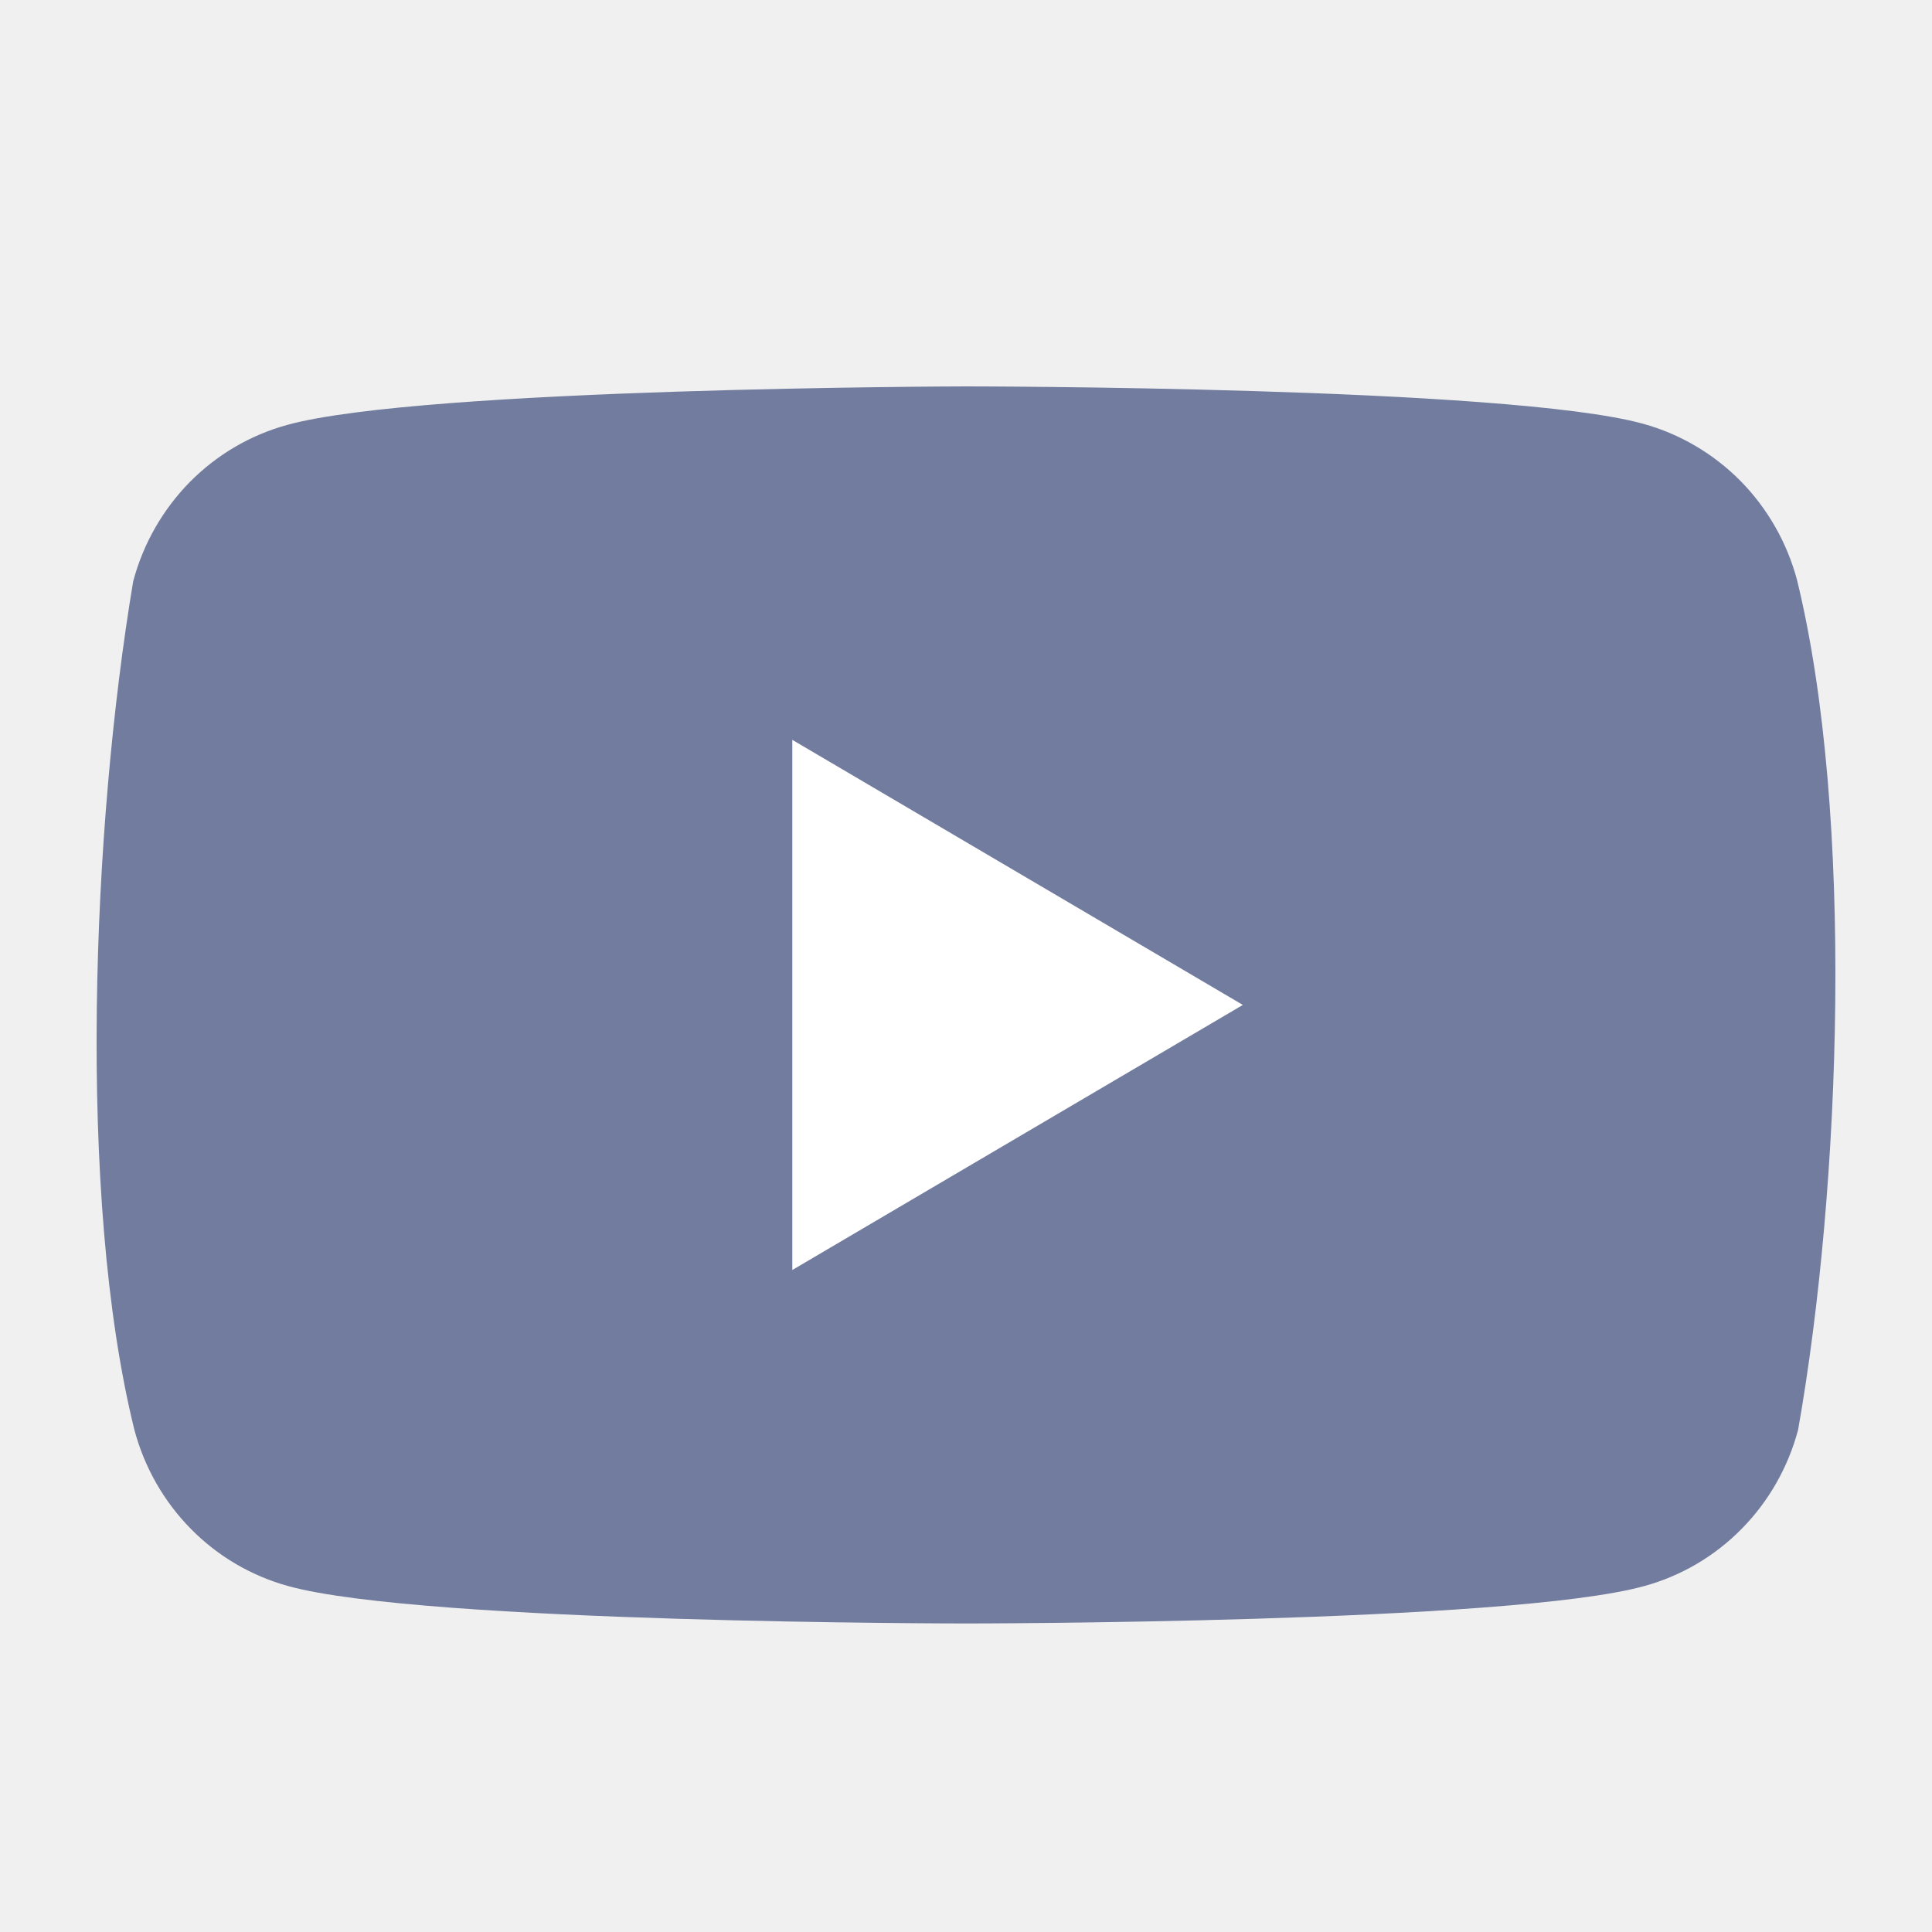
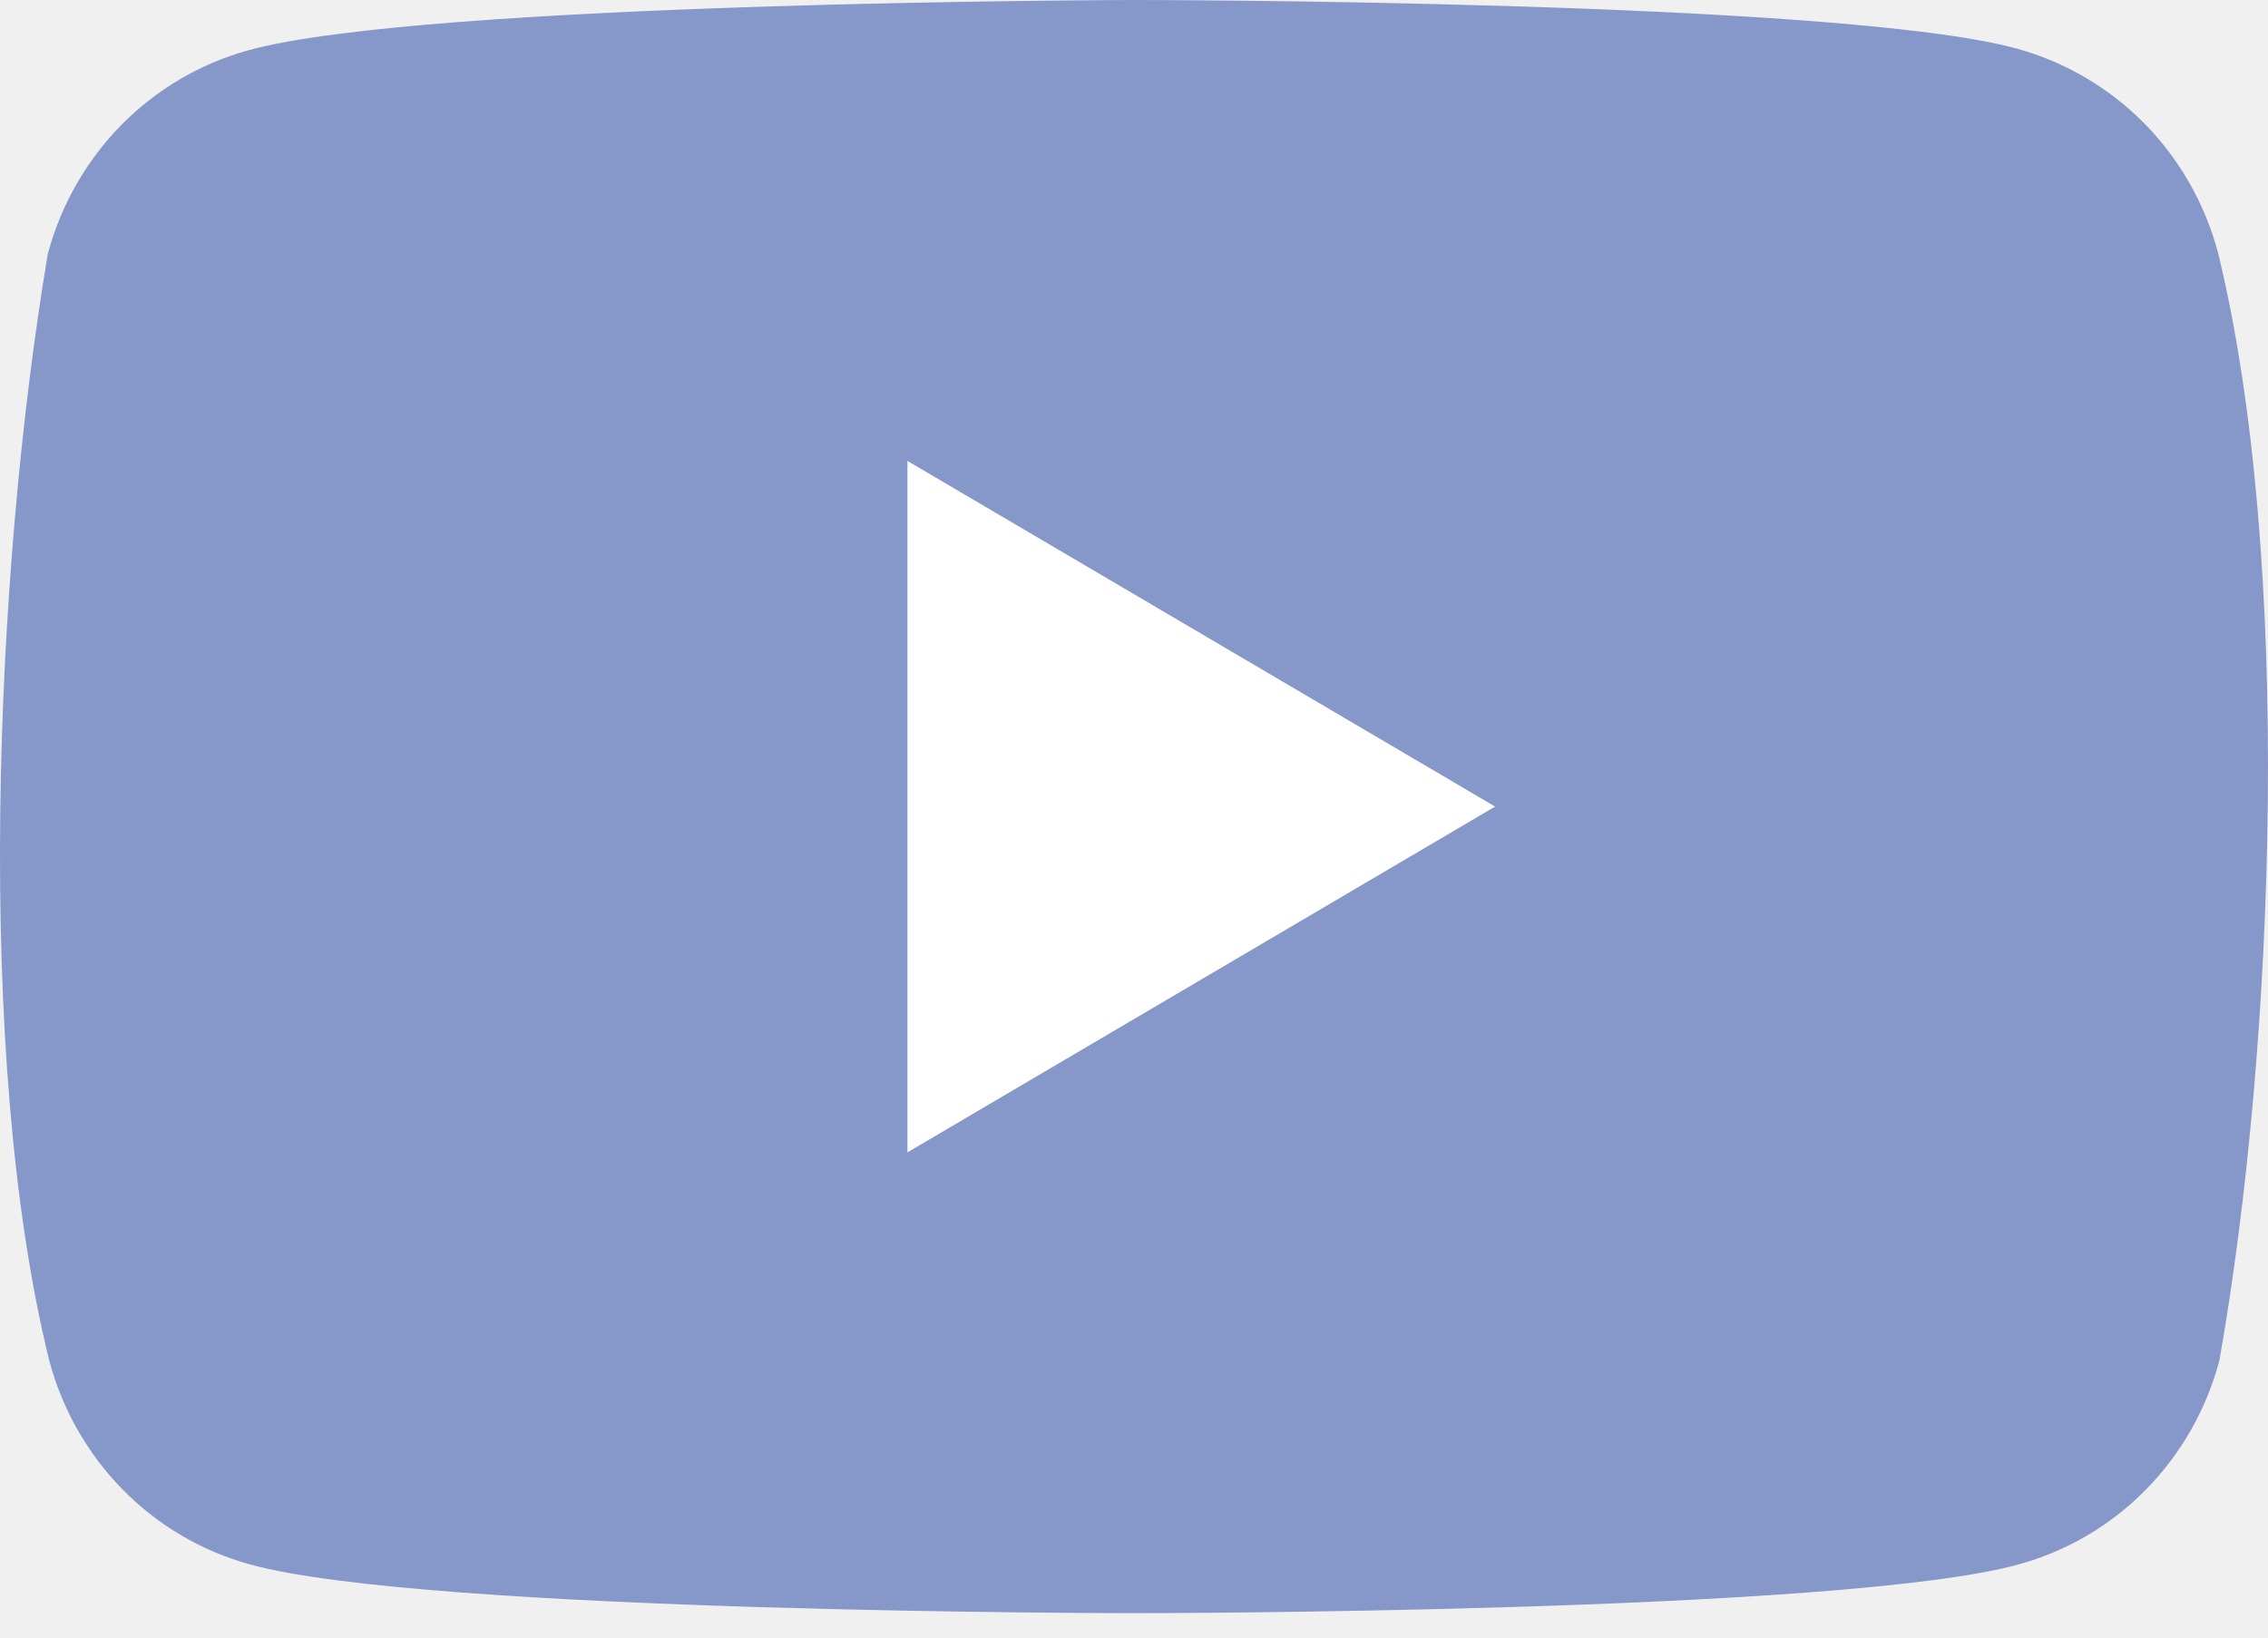
- <svg xmlns="http://www.w3.org/2000/svg" width="20" height="20" viewBox="0 0 20 20" fill="none">
-   <path d="M18.603 6.005C18.5 5.618 18.298 5.264 18.019 4.98C17.739 4.697 17.391 4.492 17.01 4.387C15.613 4 9.991 4 9.991 4C9.991 4 4.369 4.012 2.972 4.399C2.59 4.504 2.243 4.708 1.963 4.992C1.684 5.276 1.482 5.63 1.379 6.017C0.956 8.539 0.793 12.38 1.391 14.801C1.494 15.188 1.695 15.542 1.975 15.826C2.254 16.11 2.602 16.314 2.984 16.419C4.38 16.806 10.002 16.806 10.002 16.806C10.002 16.806 15.624 16.806 17.021 16.419C17.403 16.314 17.751 16.11 18.03 15.826C18.31 15.542 18.511 15.188 18.614 14.801C19.06 12.276 19.197 8.437 18.603 6.005V6.005Z" fill="#717C9E" />
-   <path d="M8.202 13.147L12.866 10.403L8.202 7.659L8.202 13.147Z" fill="white" />
+ <svg xmlns="http://www.w3.org/2000/svg" width="18" height="13" viewBox="0 0 18 13" fill="none">
+   <path d="M17.603 2.005C17.5 1.618 17.298 1.264 17.019 0.98C16.739 0.697 16.391 0.492 16.01 0.387C14.613 0 8.991 0 8.991 0C8.991 0 3.369 0.012 1.972 0.399C1.59 0.504 1.243 0.708 0.963 0.992C0.684 1.276 0.482 1.63 0.379 2.017C-0.044 4.538 -0.207 8.38 0.391 10.801C0.494 11.188 0.695 11.542 0.975 11.826C1.254 12.11 1.602 12.314 1.984 12.419C3.38 12.806 9.002 12.806 9.002 12.806C9.002 12.806 14.624 12.806 16.021 12.419C16.403 12.314 16.751 12.11 17.03 11.826C17.31 11.542 17.511 11.188 17.614 10.801C18.06 8.276 18.197 4.436 17.603 2.005V2.005Z" fill="#8697C9" />
+   <path d="M7.202 9.148L11.866 6.403L7.202 3.659L7.202 9.148Z" fill="white" />
</svg>
